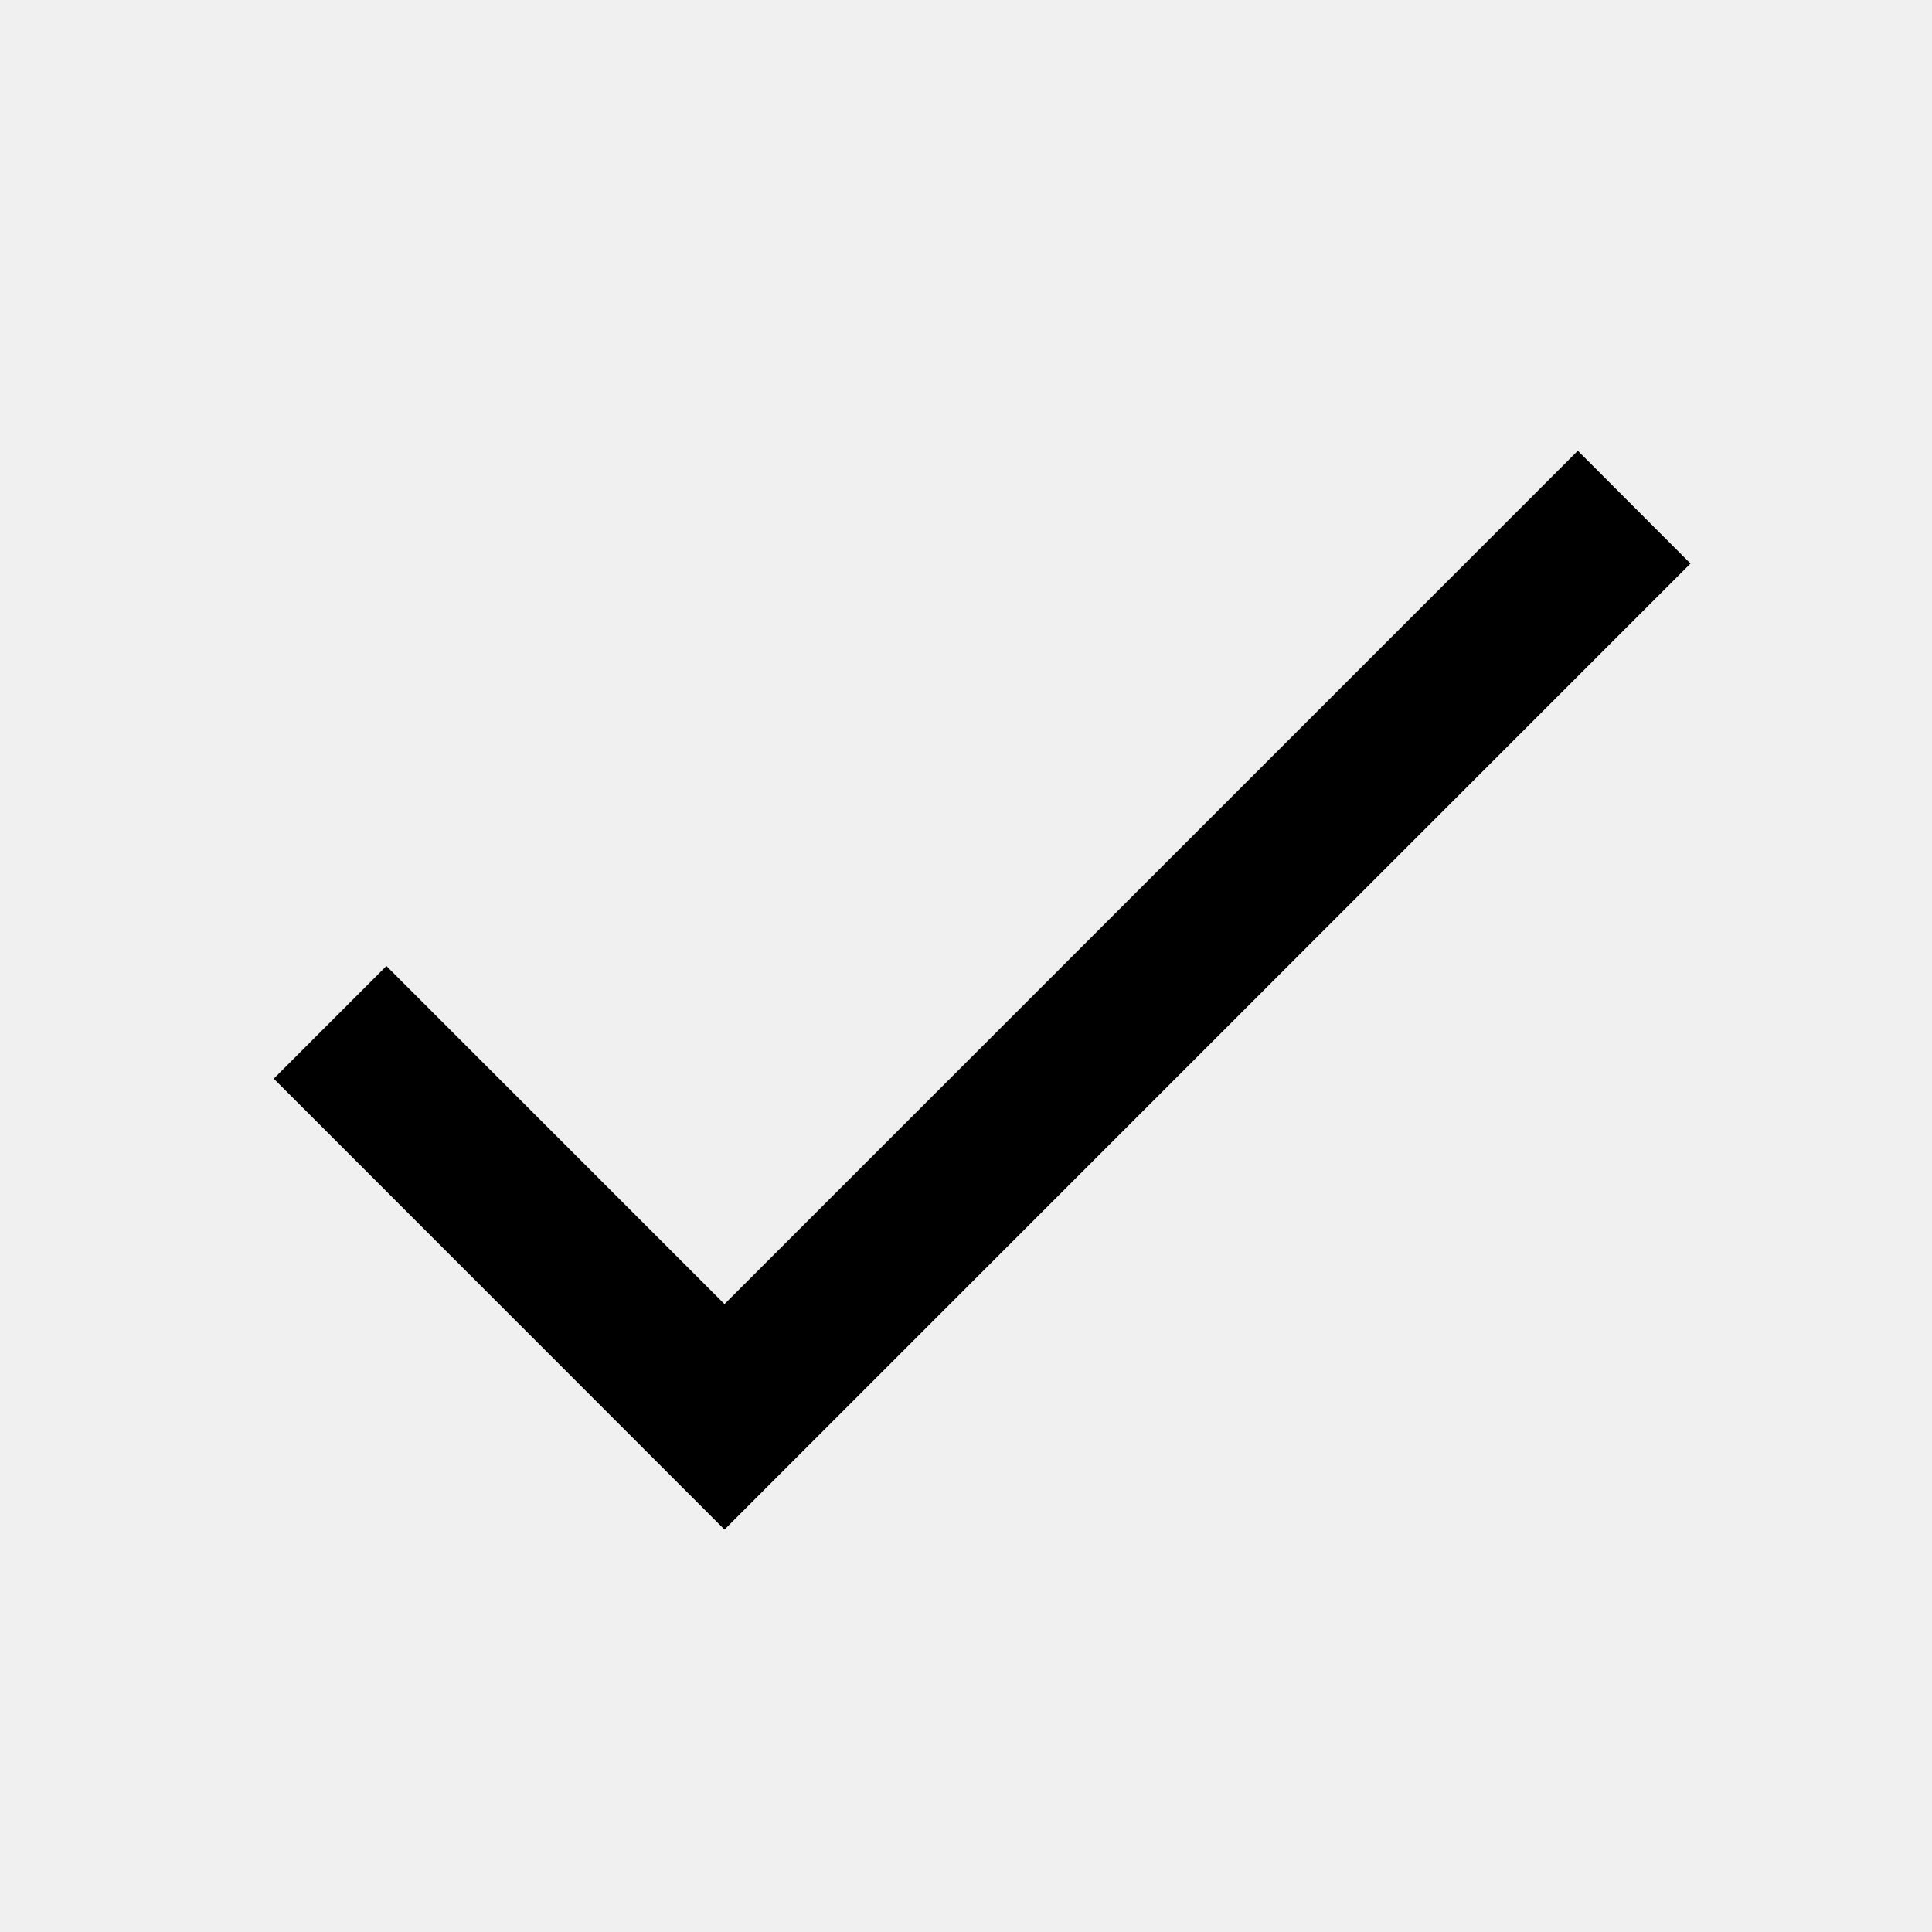
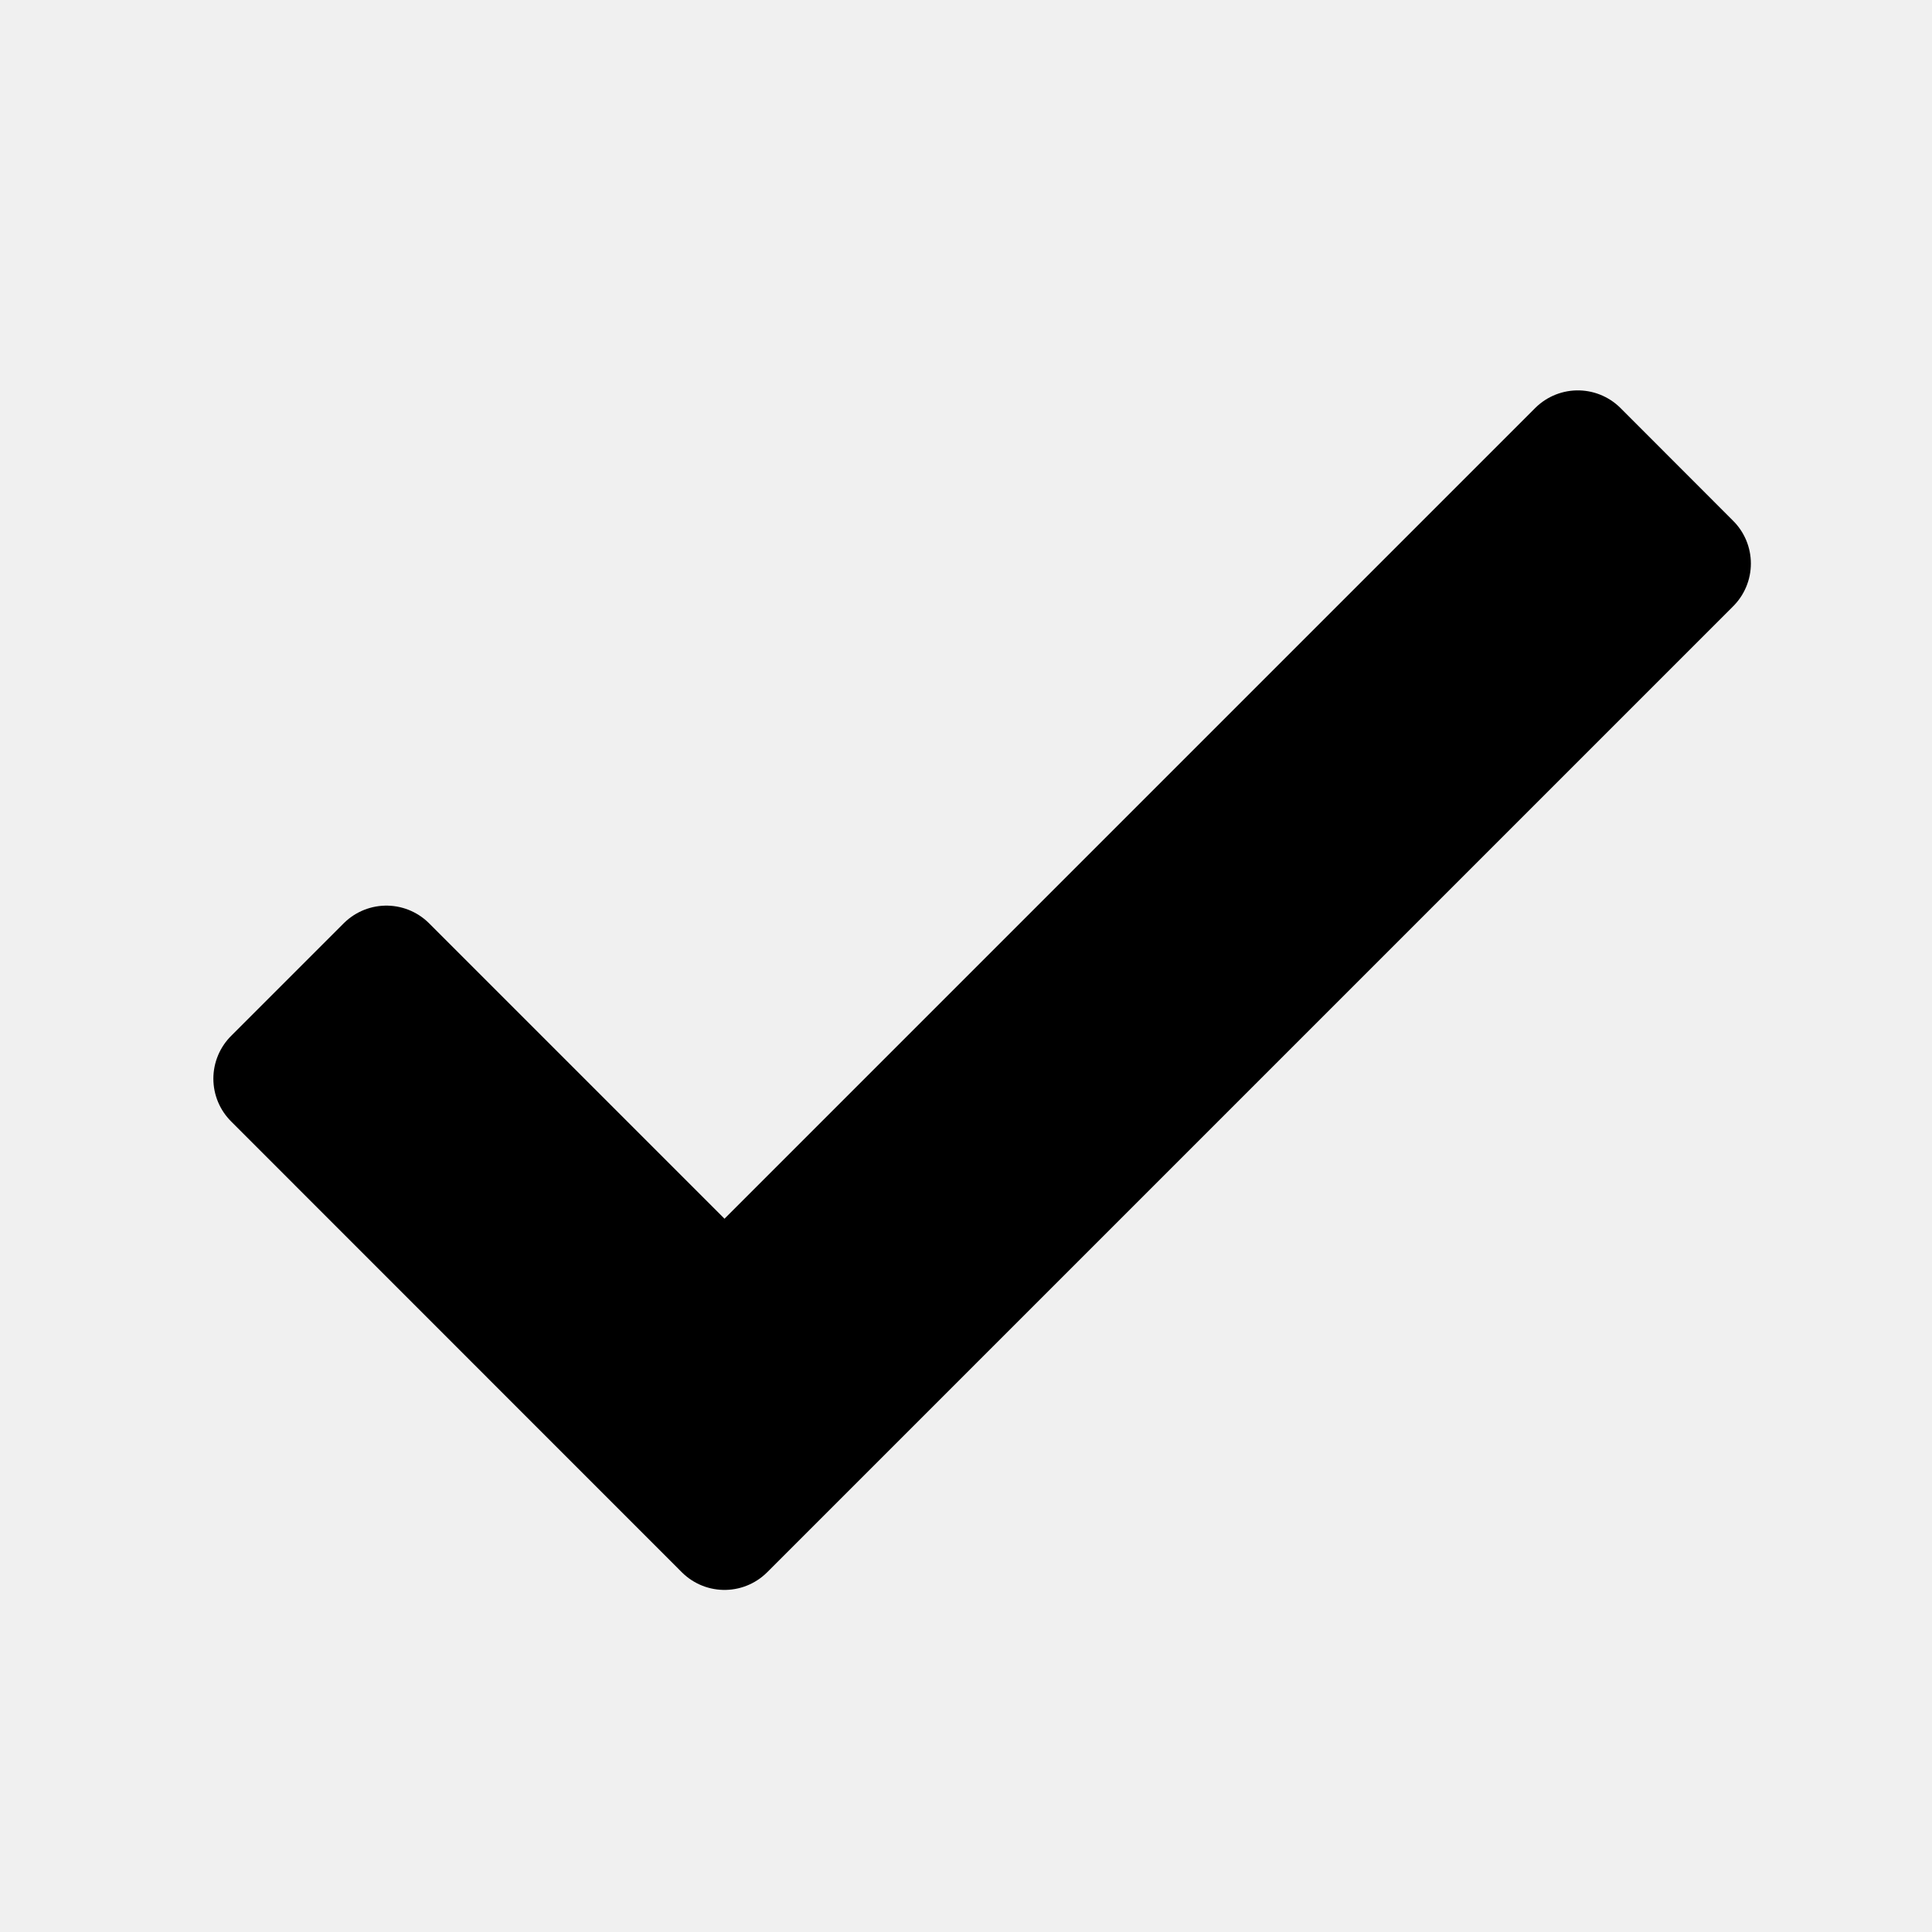
<svg xmlns="http://www.w3.org/2000/svg" viewBox="0 0 16 16" fill="currentColor">
-   <g clip-path="url(#clip0_2370_404)">
-     <path d="M6 10.8L3.2 8L2.267 8.933L6 12.667L14 4.667L13.067 3.733L6 10.8Z" />
-   </g>
-   <defs>
-     <clipPath id="clip0_2370_404">
-       <rect width="16" height="16" fill="white" />
-     </clipPath>
-   </defs>
+   <path d="M6 10.8L3.2 8L2.267 8.933L6 12.667L14 4.667L13.067 3.733L6 10.8Z" stroke="currentColor" stroke-width="1" fill="currentColor" stroke-linecap="round" stroke-linejoin="round" />
</svg>
